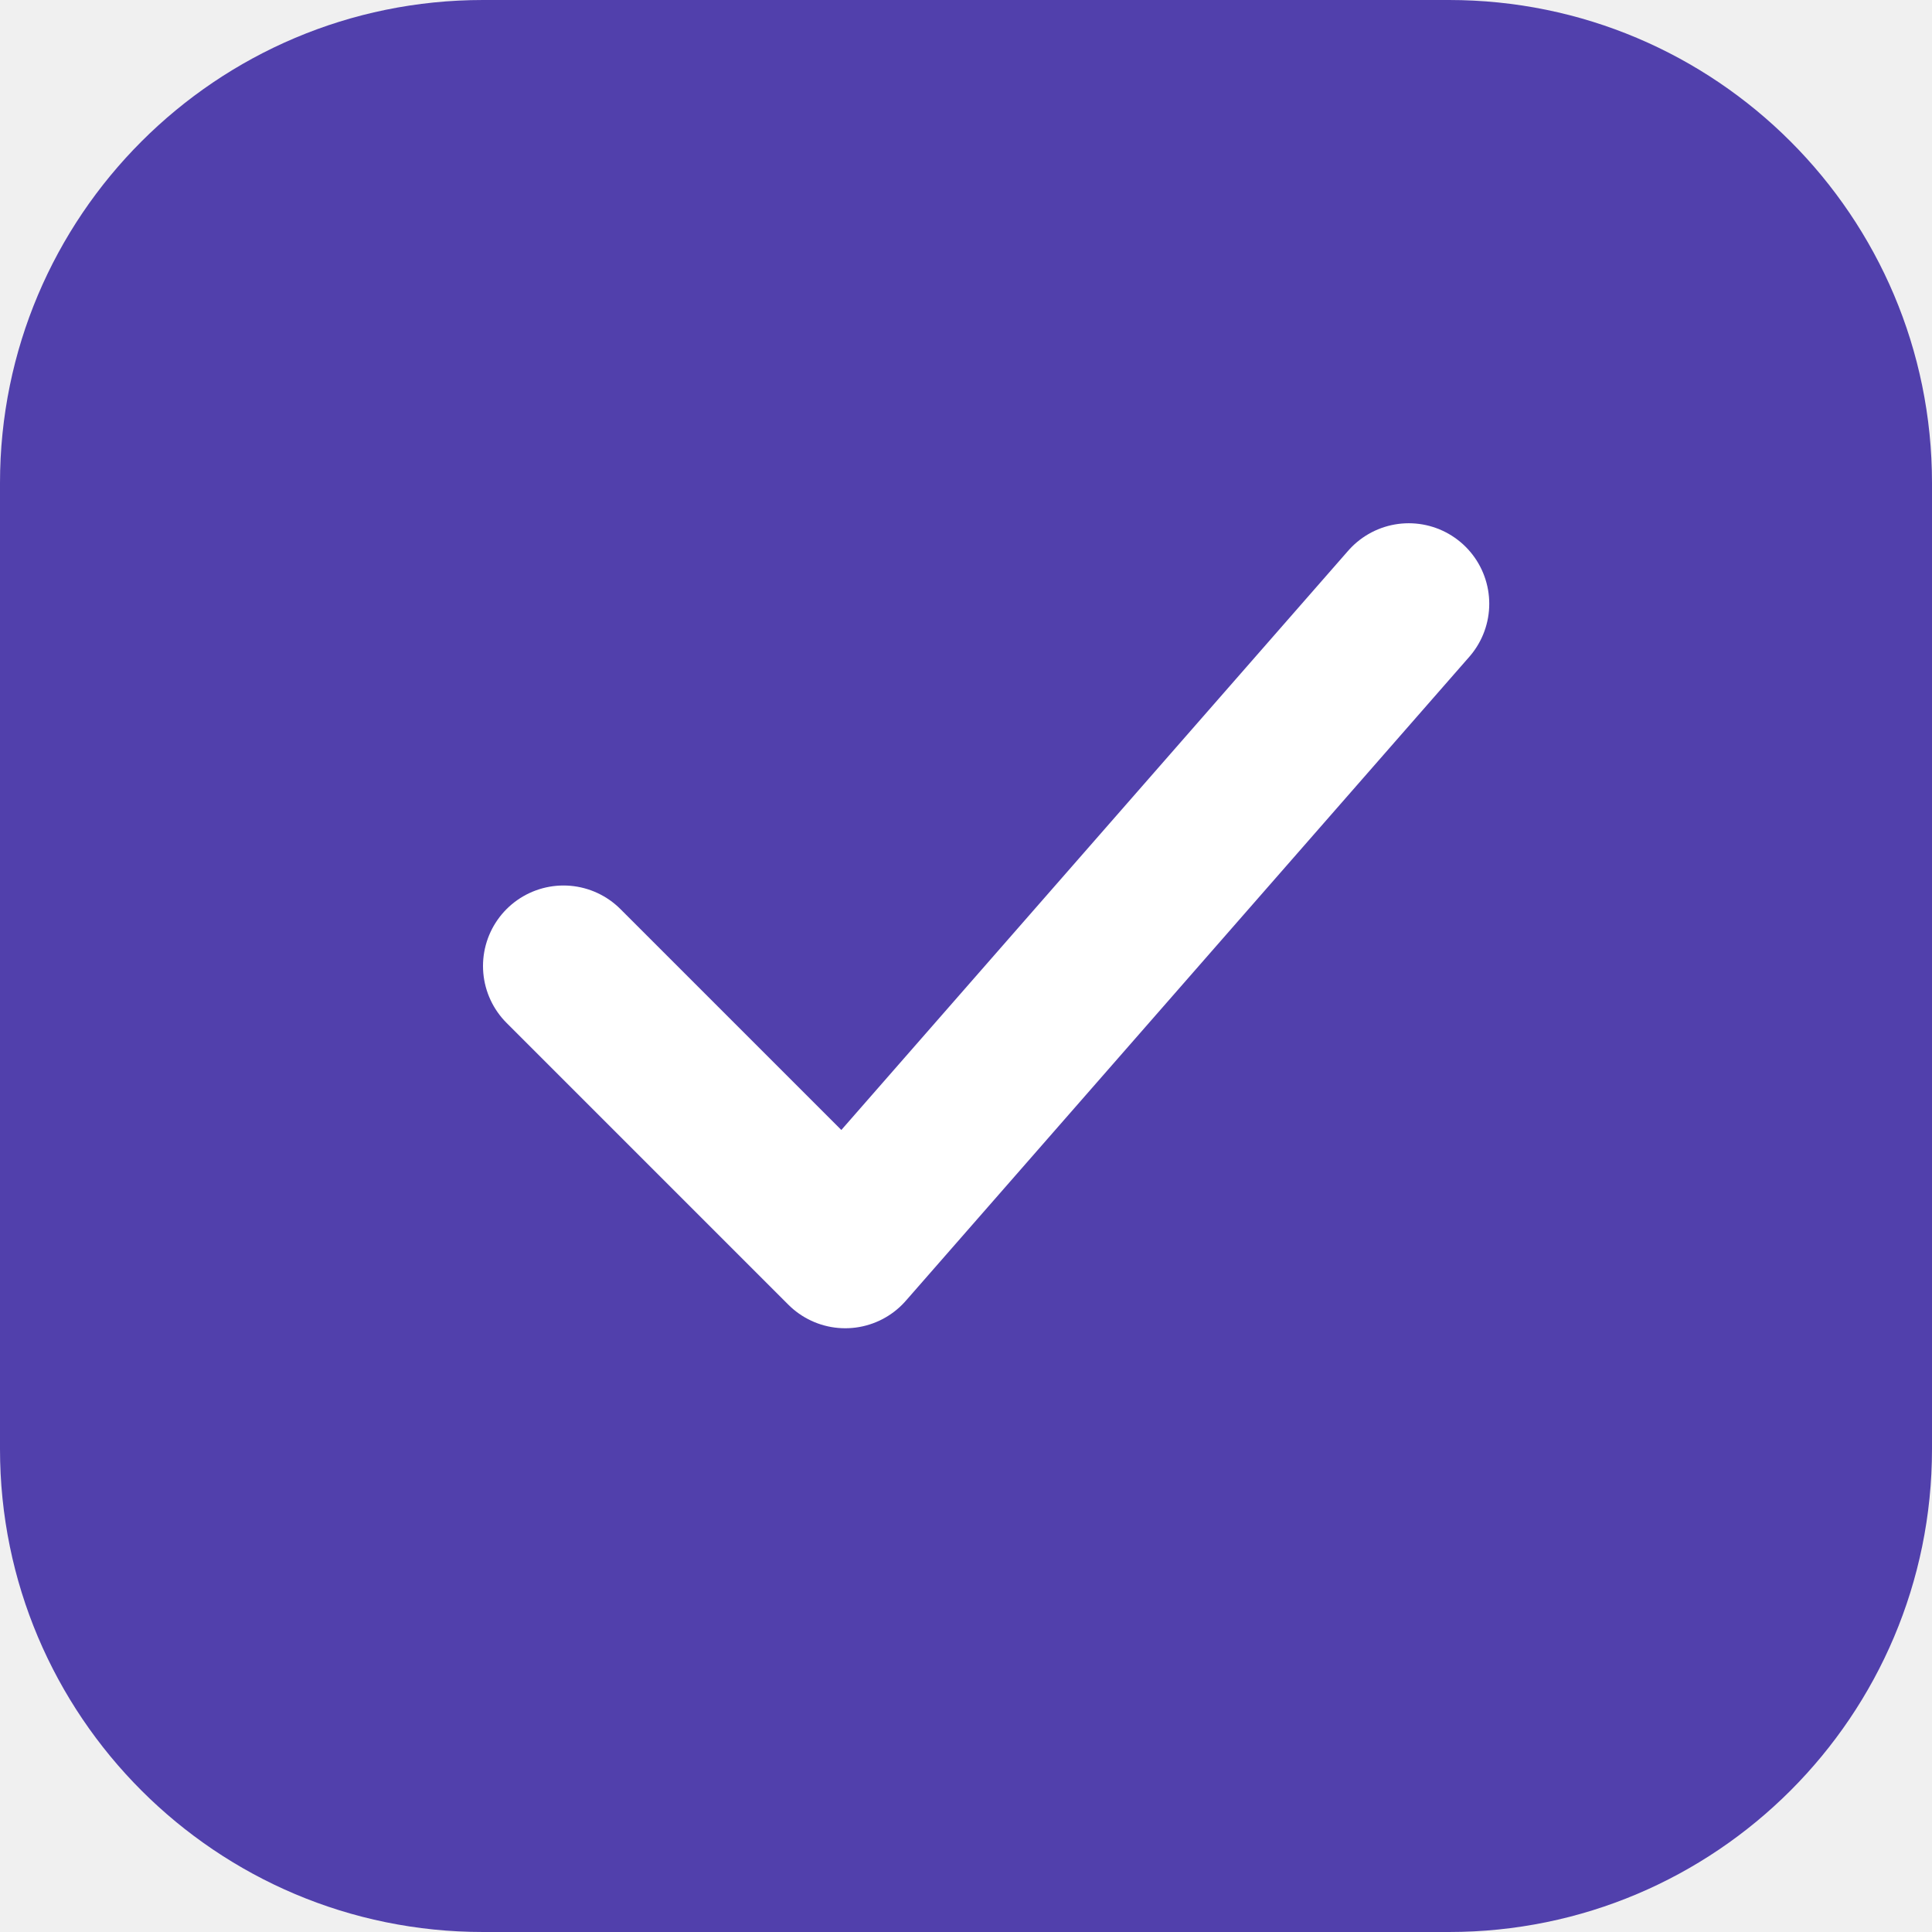
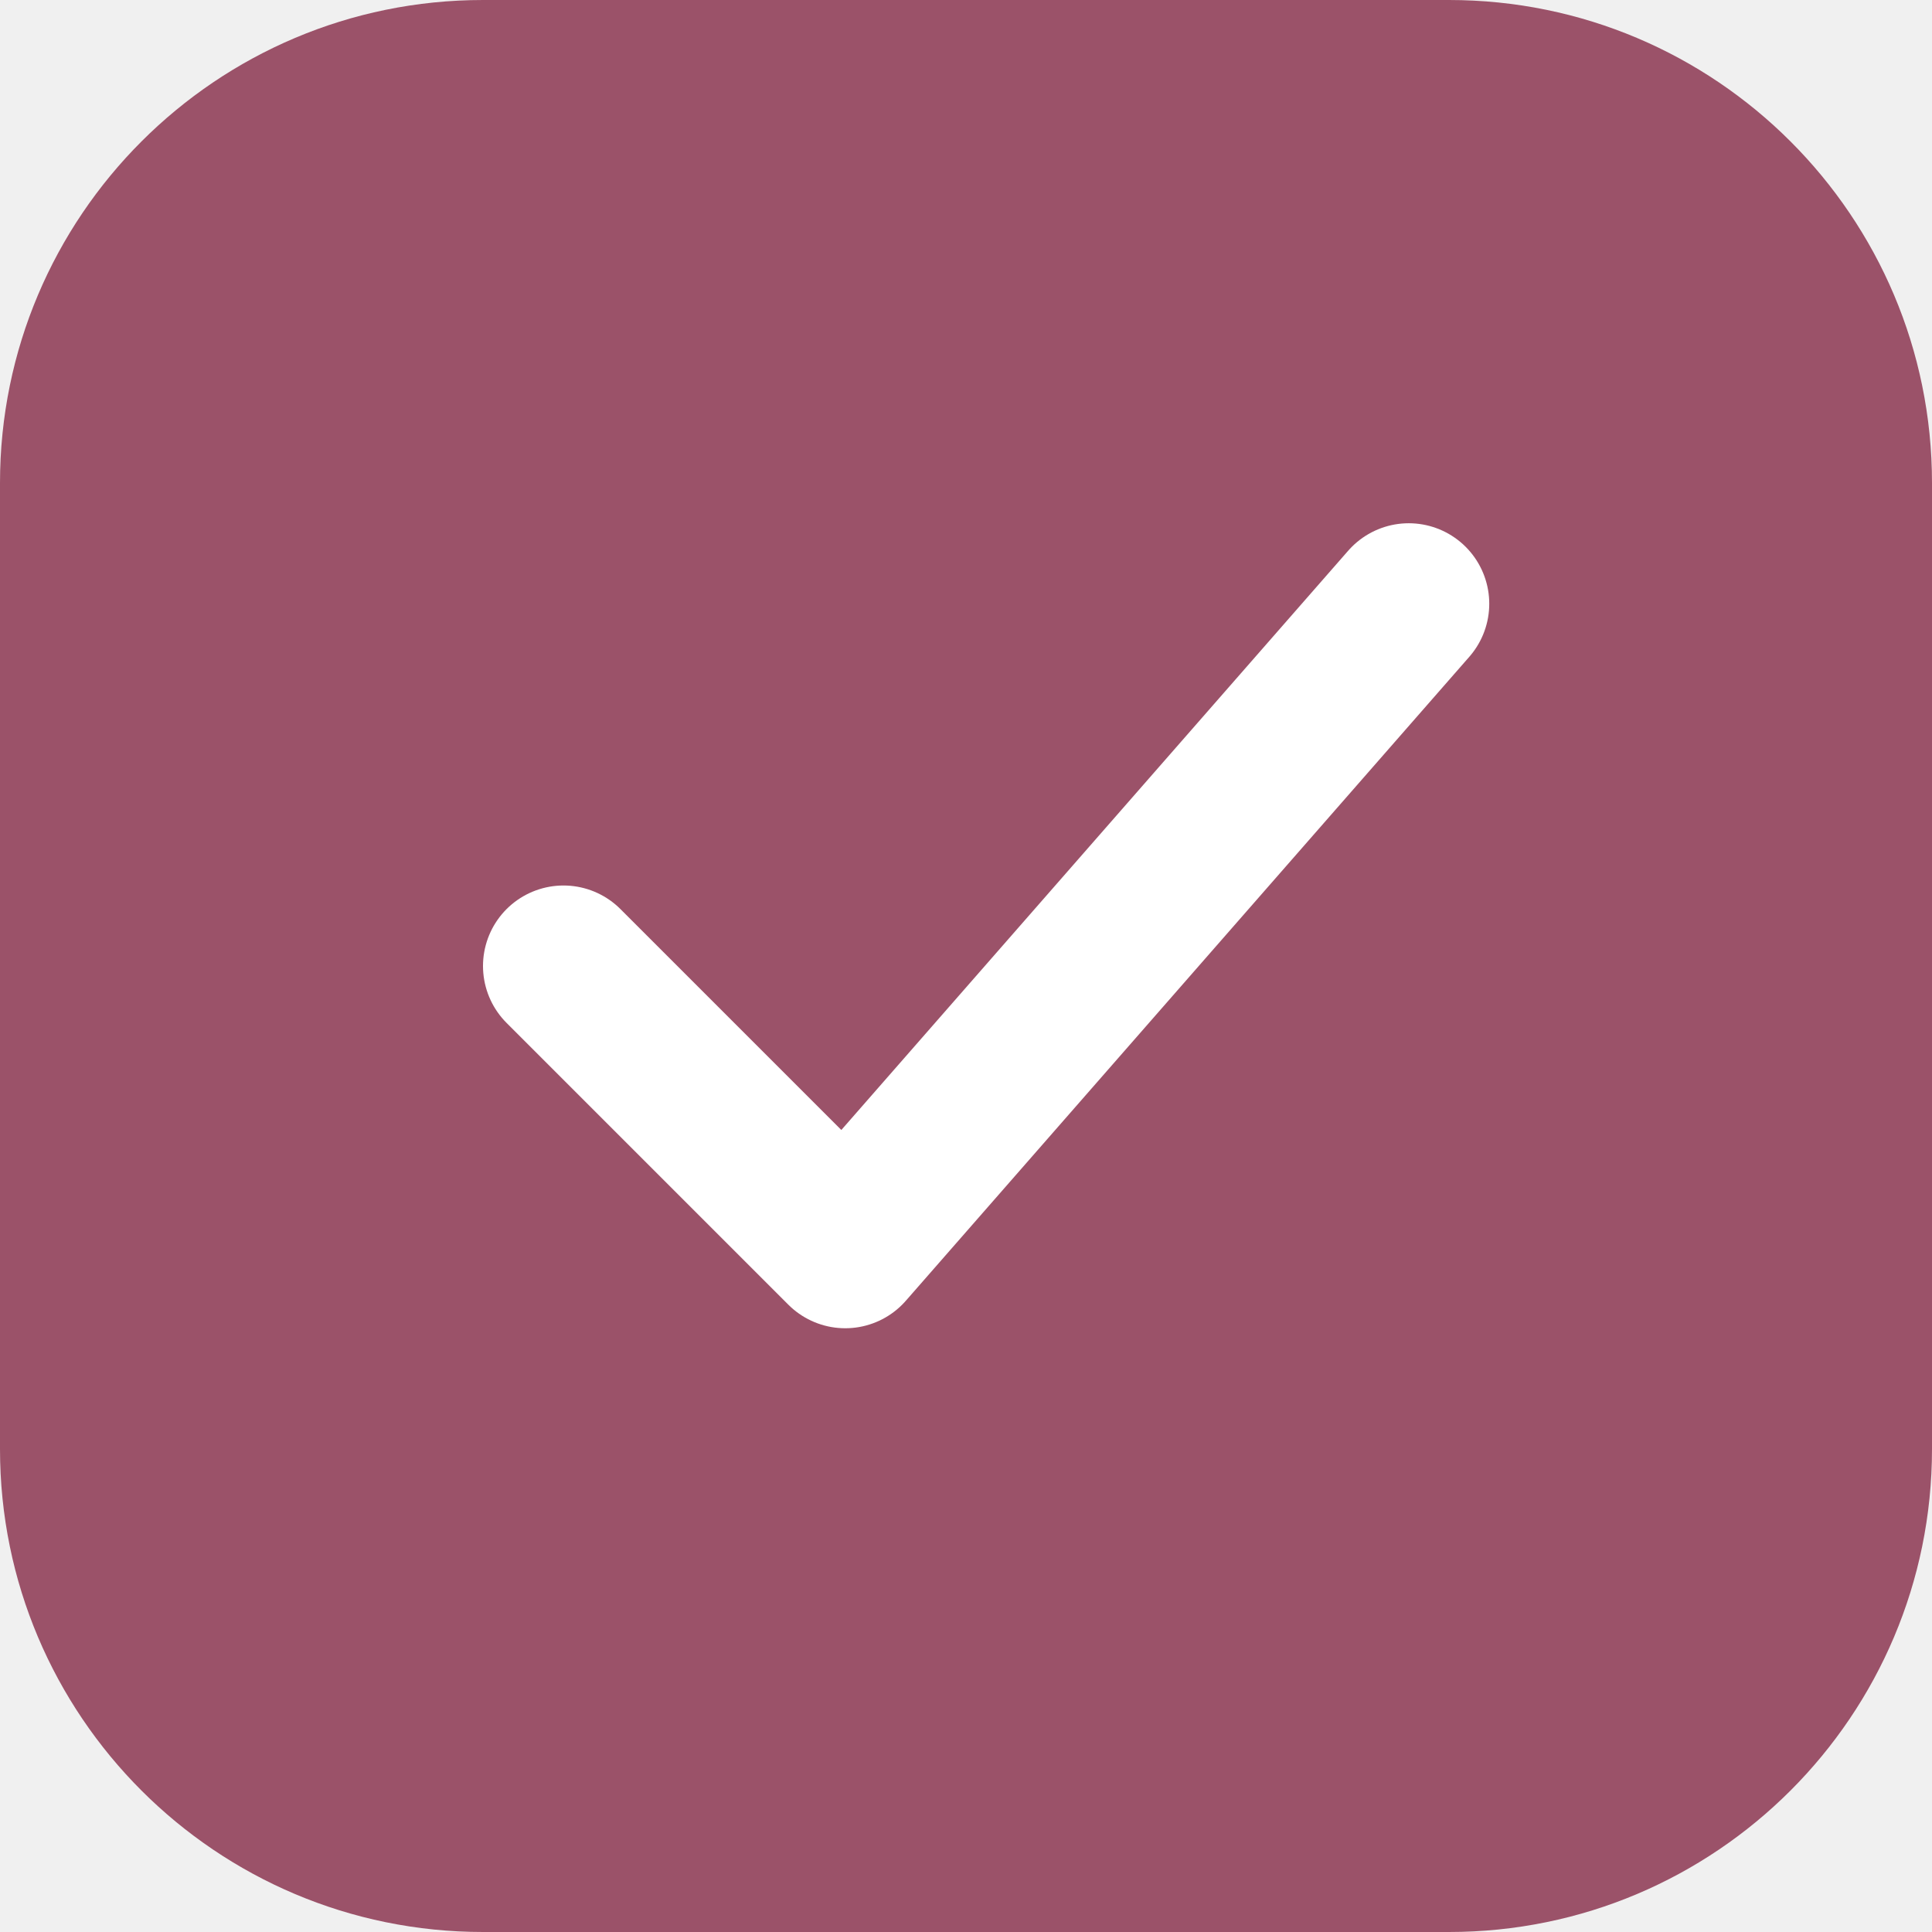
<svg xmlns="http://www.w3.org/2000/svg" viewBox="0 0 48 48">
-   <rect width="48" height="48" rx="12" fill="#5140ac" />
+   <rect width="48" height="48" rx="12" fill="#9b5269" />
  <path d="M14 24l7 7 14-16" fill="none" stroke="#fff" stroke-width="4" stroke-linecap="round" stroke-linejoin="round" />
</svg>
